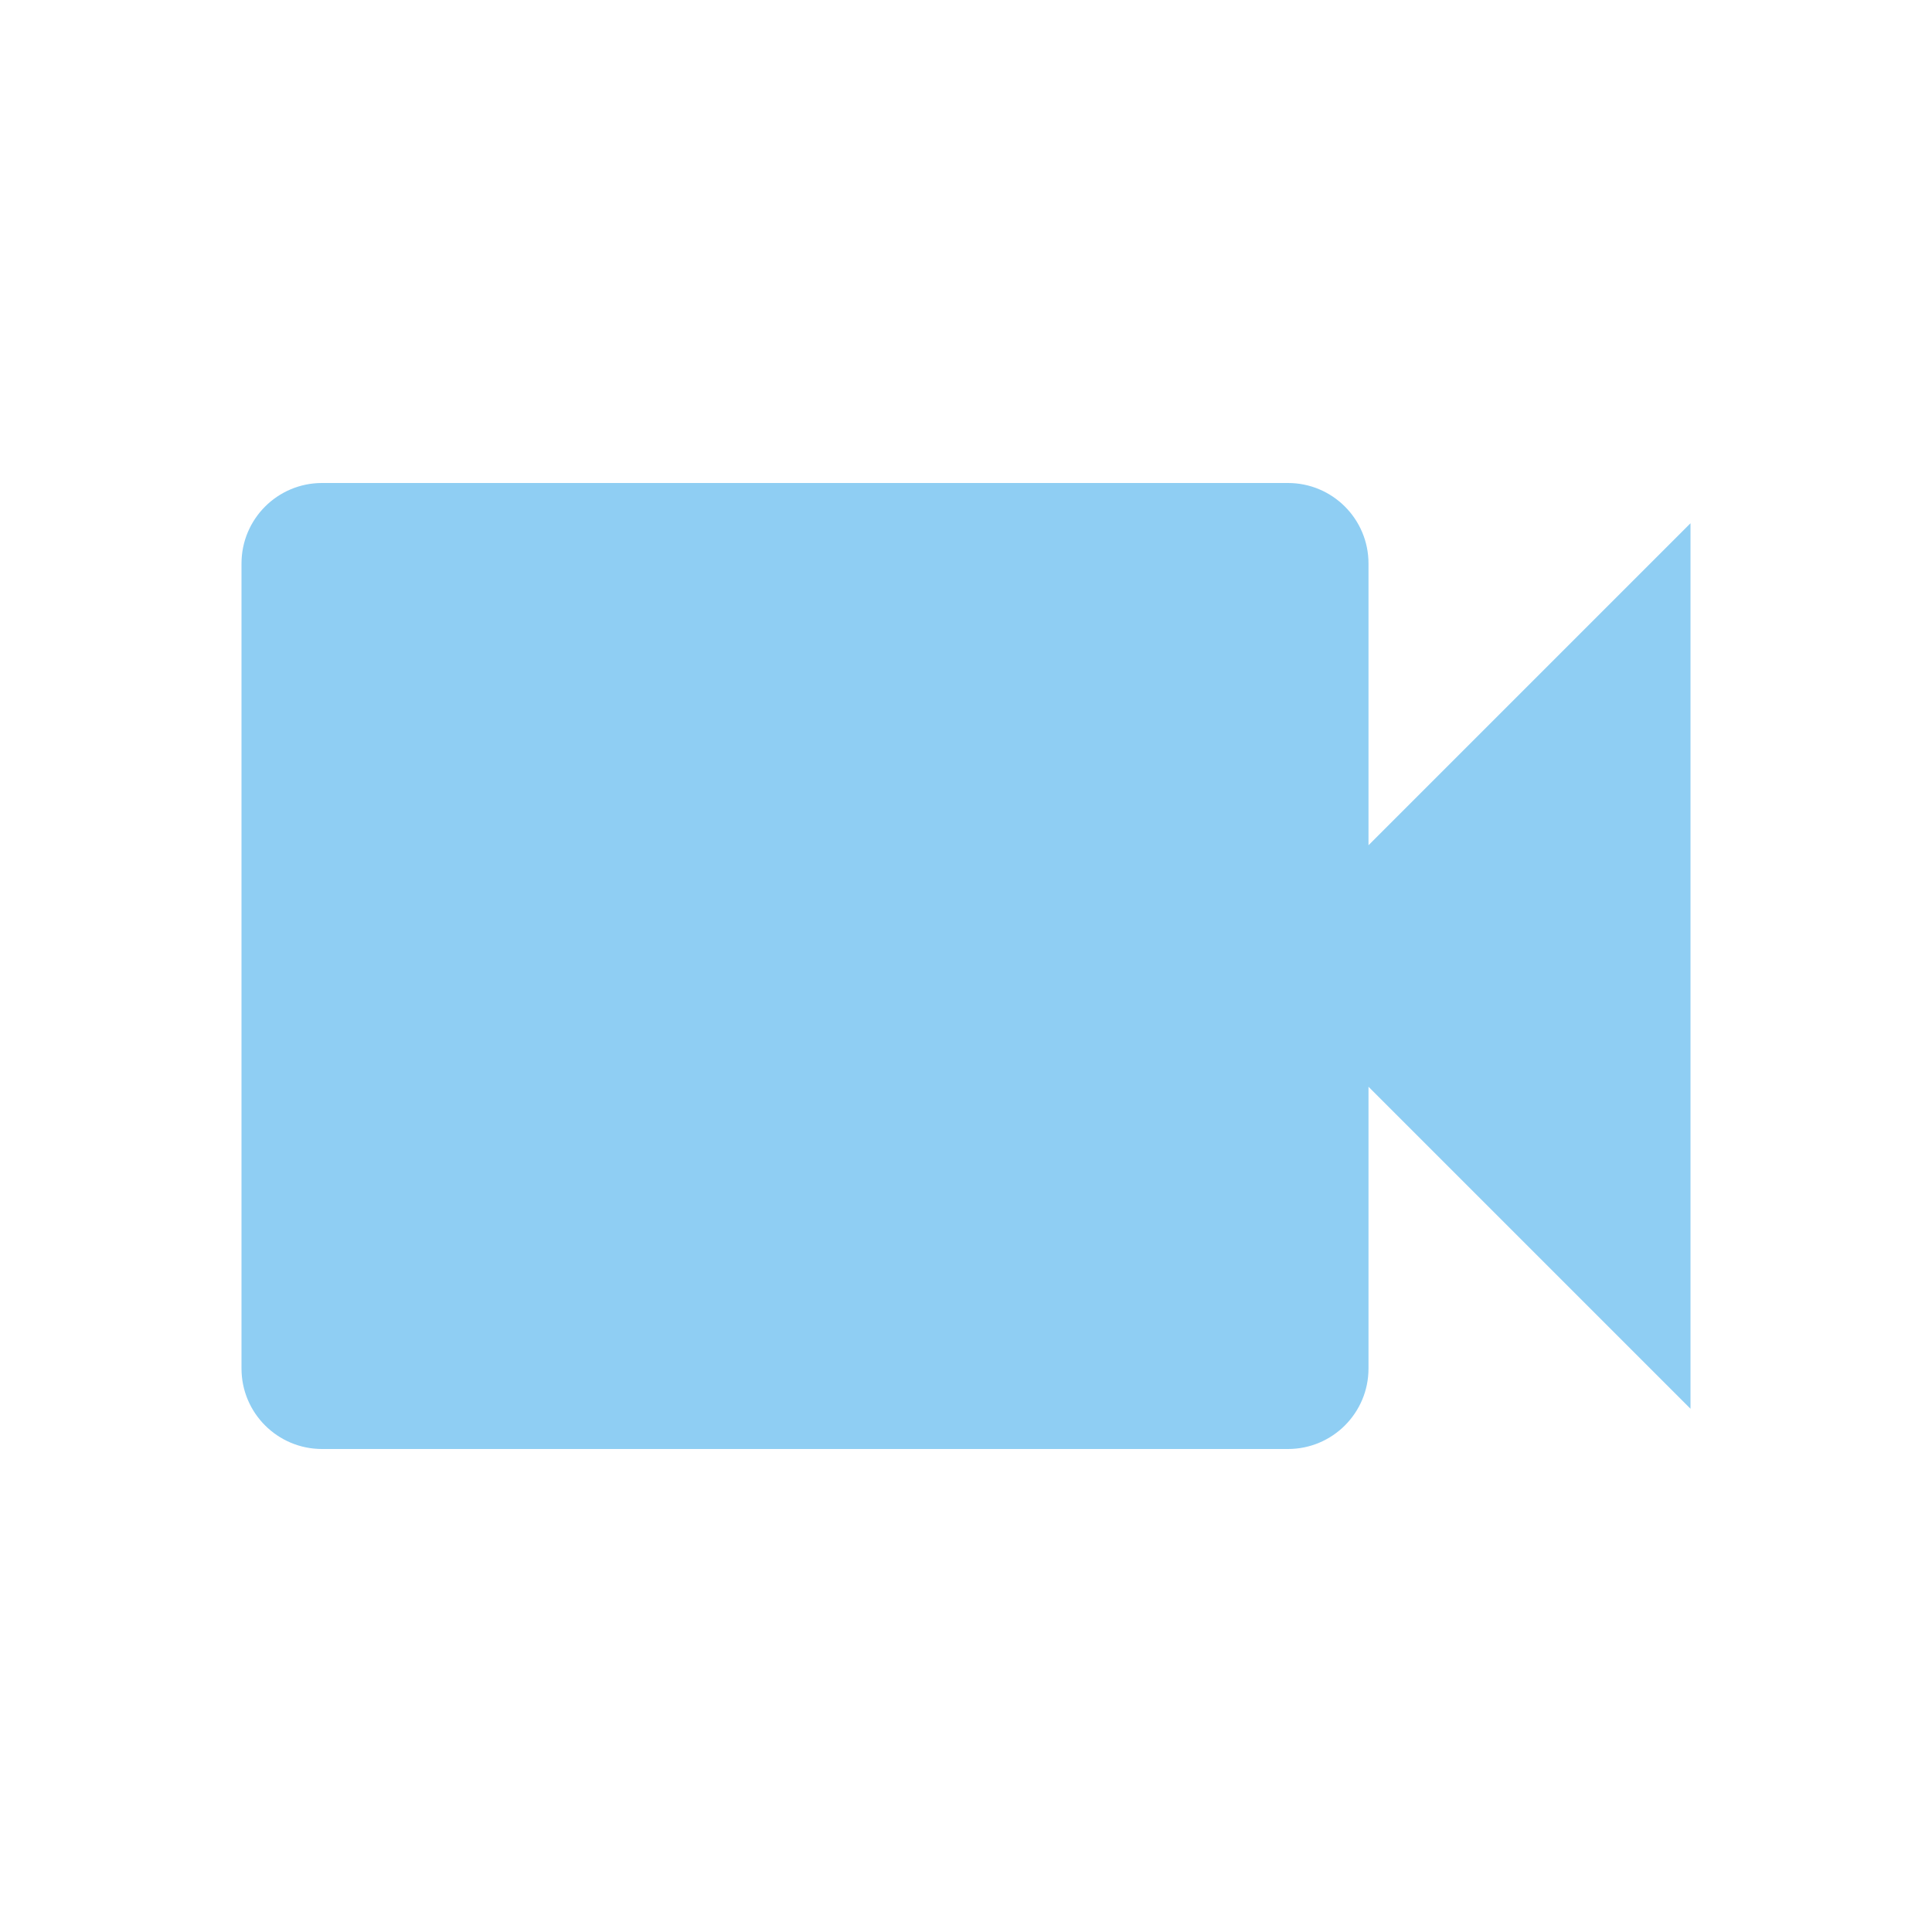
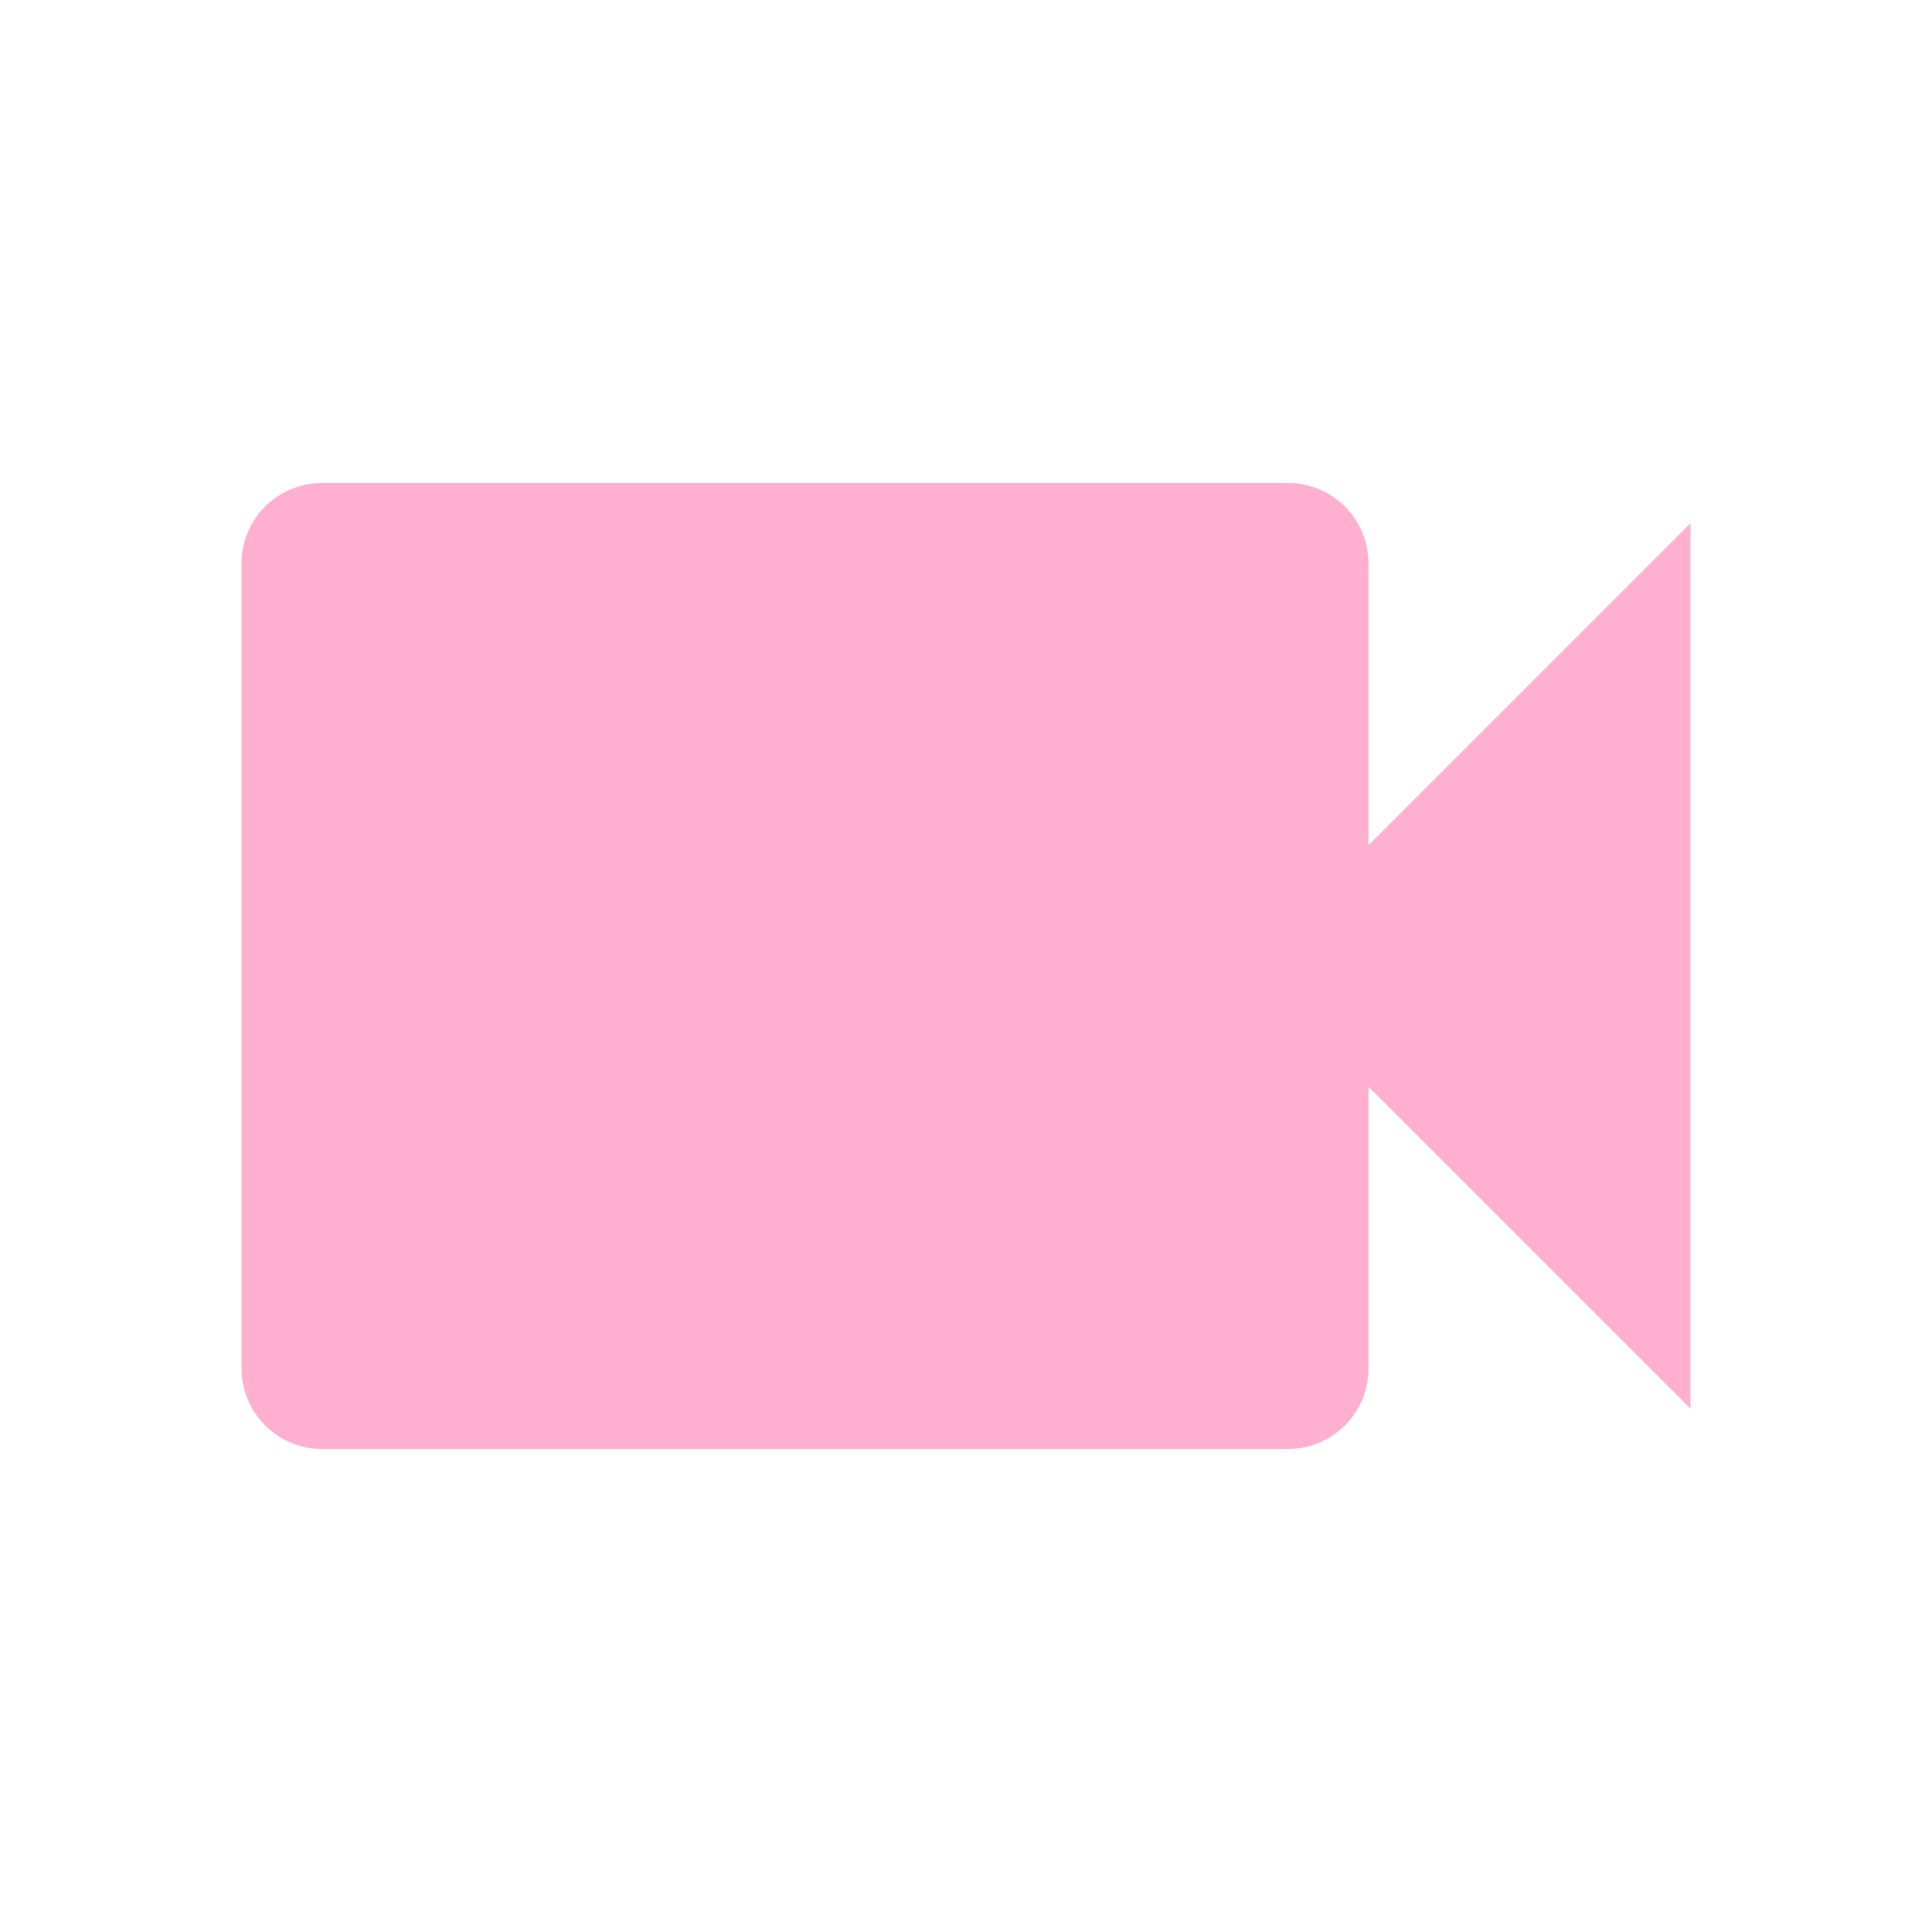
- <svg xmlns="http://www.w3.org/2000/svg" fill="#8FCEF3" preserveAspectRatio="xMidYMid meet" id="mdi-video" viewBox="0 0 24 24">
+ <svg xmlns="http://www.w3.org/2000/svg" fill="#FFB0D0" preserveAspectRatio="xMidYMid meet" id="mdi-video" viewBox="0 0 24 24">
  <path d="M17,10.5V7A1,1 0 0,0 16,6H4A1,1 0 0,0 3,7V17A1,1 0 0,0 4,18H16A1,1 0 0,0 17,17V13.5L21,17.5V6.5L17,10.5Z" />
</svg>
